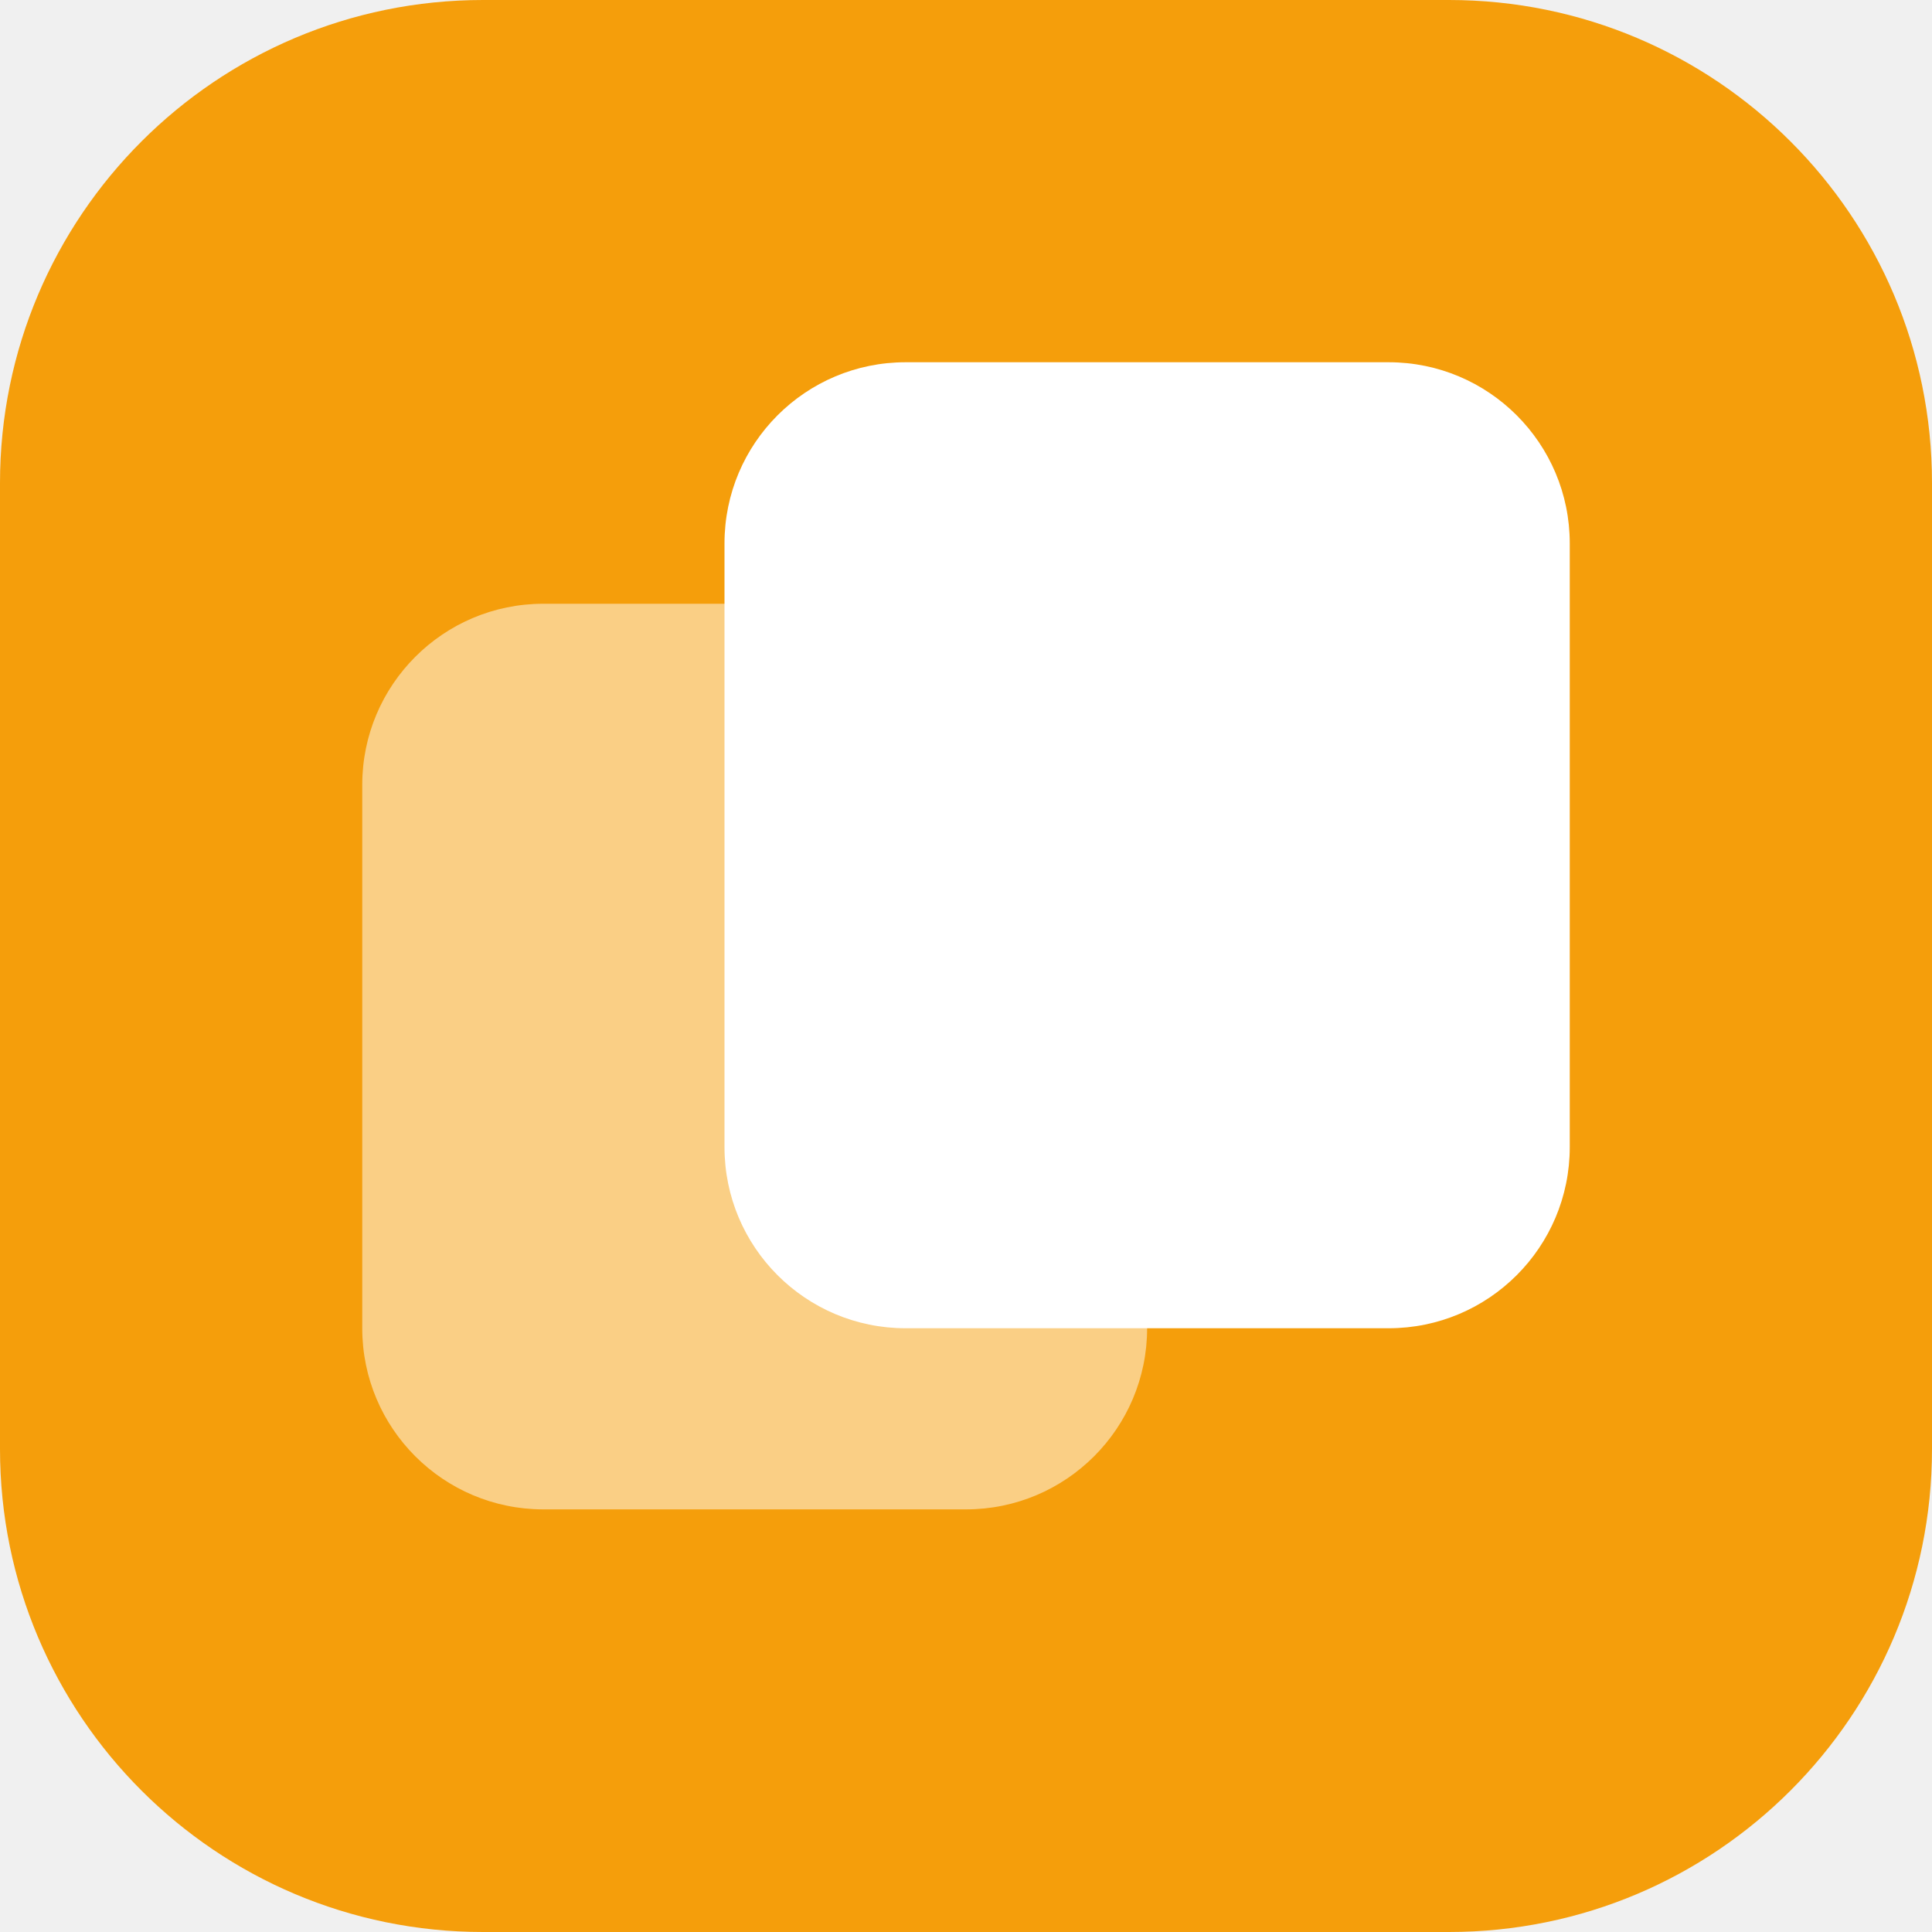
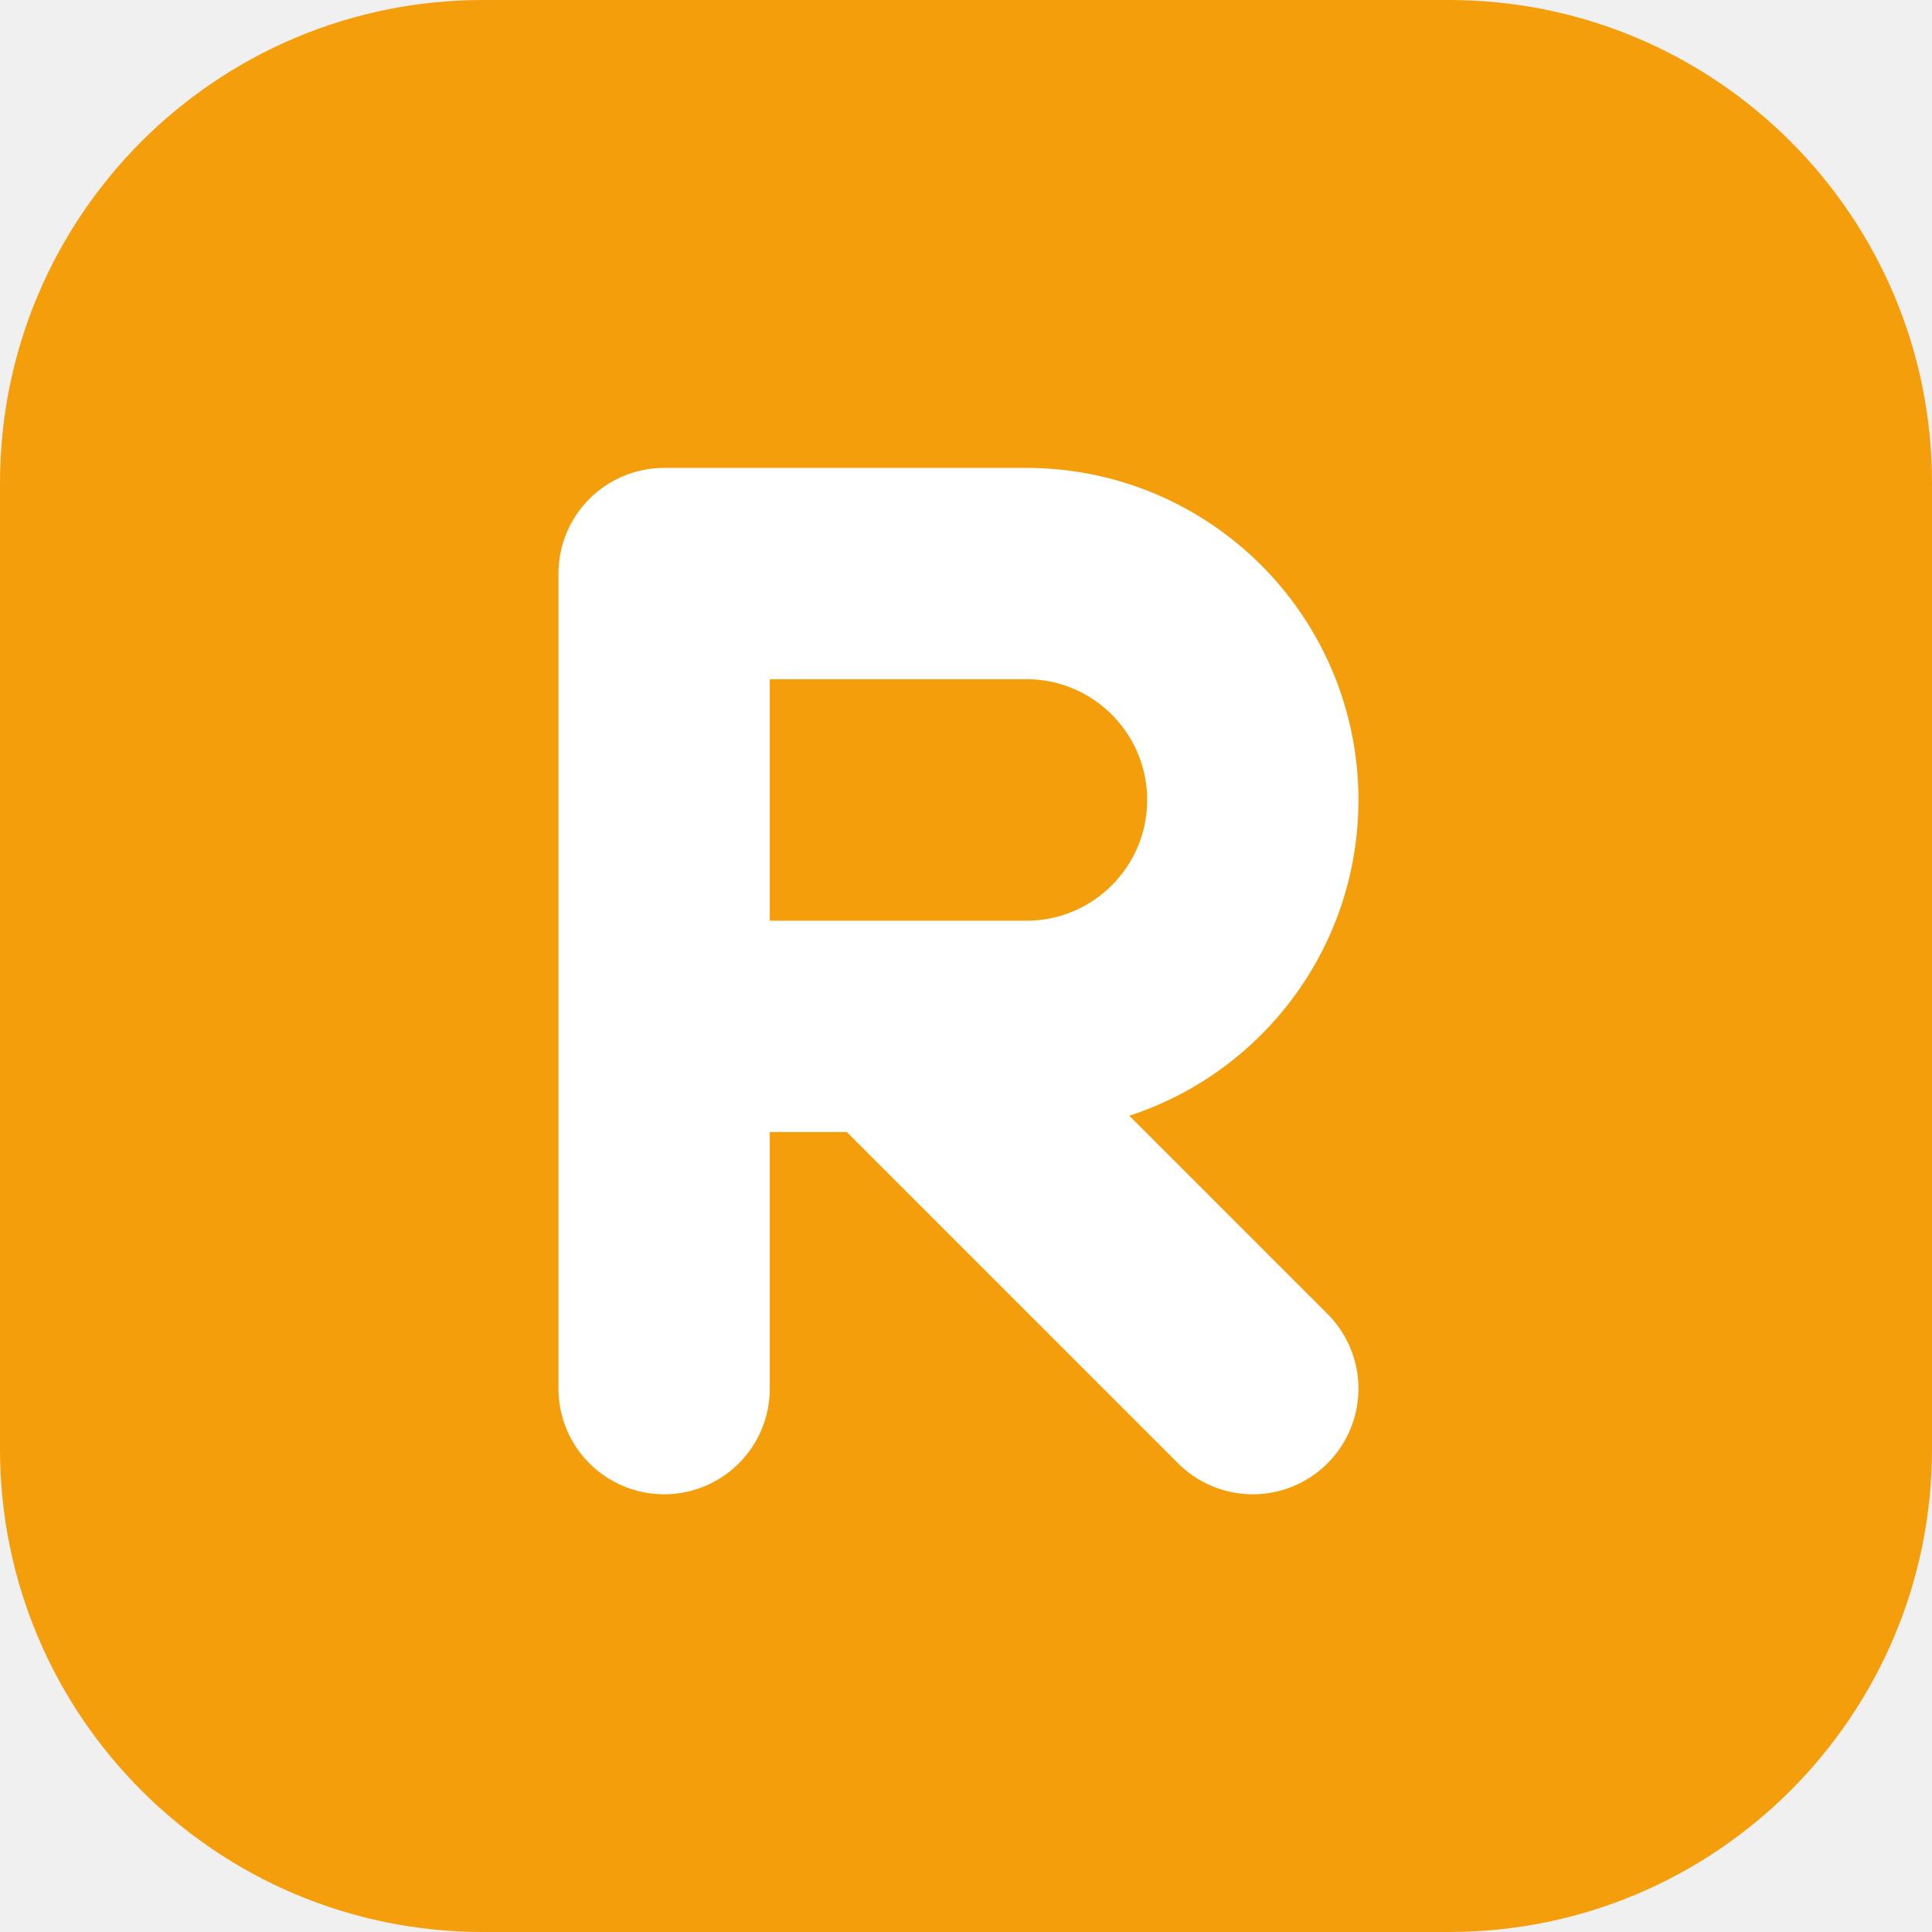
<svg xmlns="http://www.w3.org/2000/svg" viewBox="0 0 32 32">
  <rect width="32" height="32" rx="8" fill="#F59E0B" />
-   <rect x="6" y="10" width="13" height="15" rx="3" fill="#FFFFFF" opacity="0.5" />
-   <rect x="12" y="6" width="14" height="16" rx="3" fill="#FFFFFF" />
+   <path d="M11 23 V9.5 H17 A3.75 3.75 0 0 1 17 17 H11 M14.75 17 L20.75 23" fill="none" stroke="#FFFFFF" stroke-width="3.5" stroke-linecap="round" stroke-linejoin="round" />
</svg>
